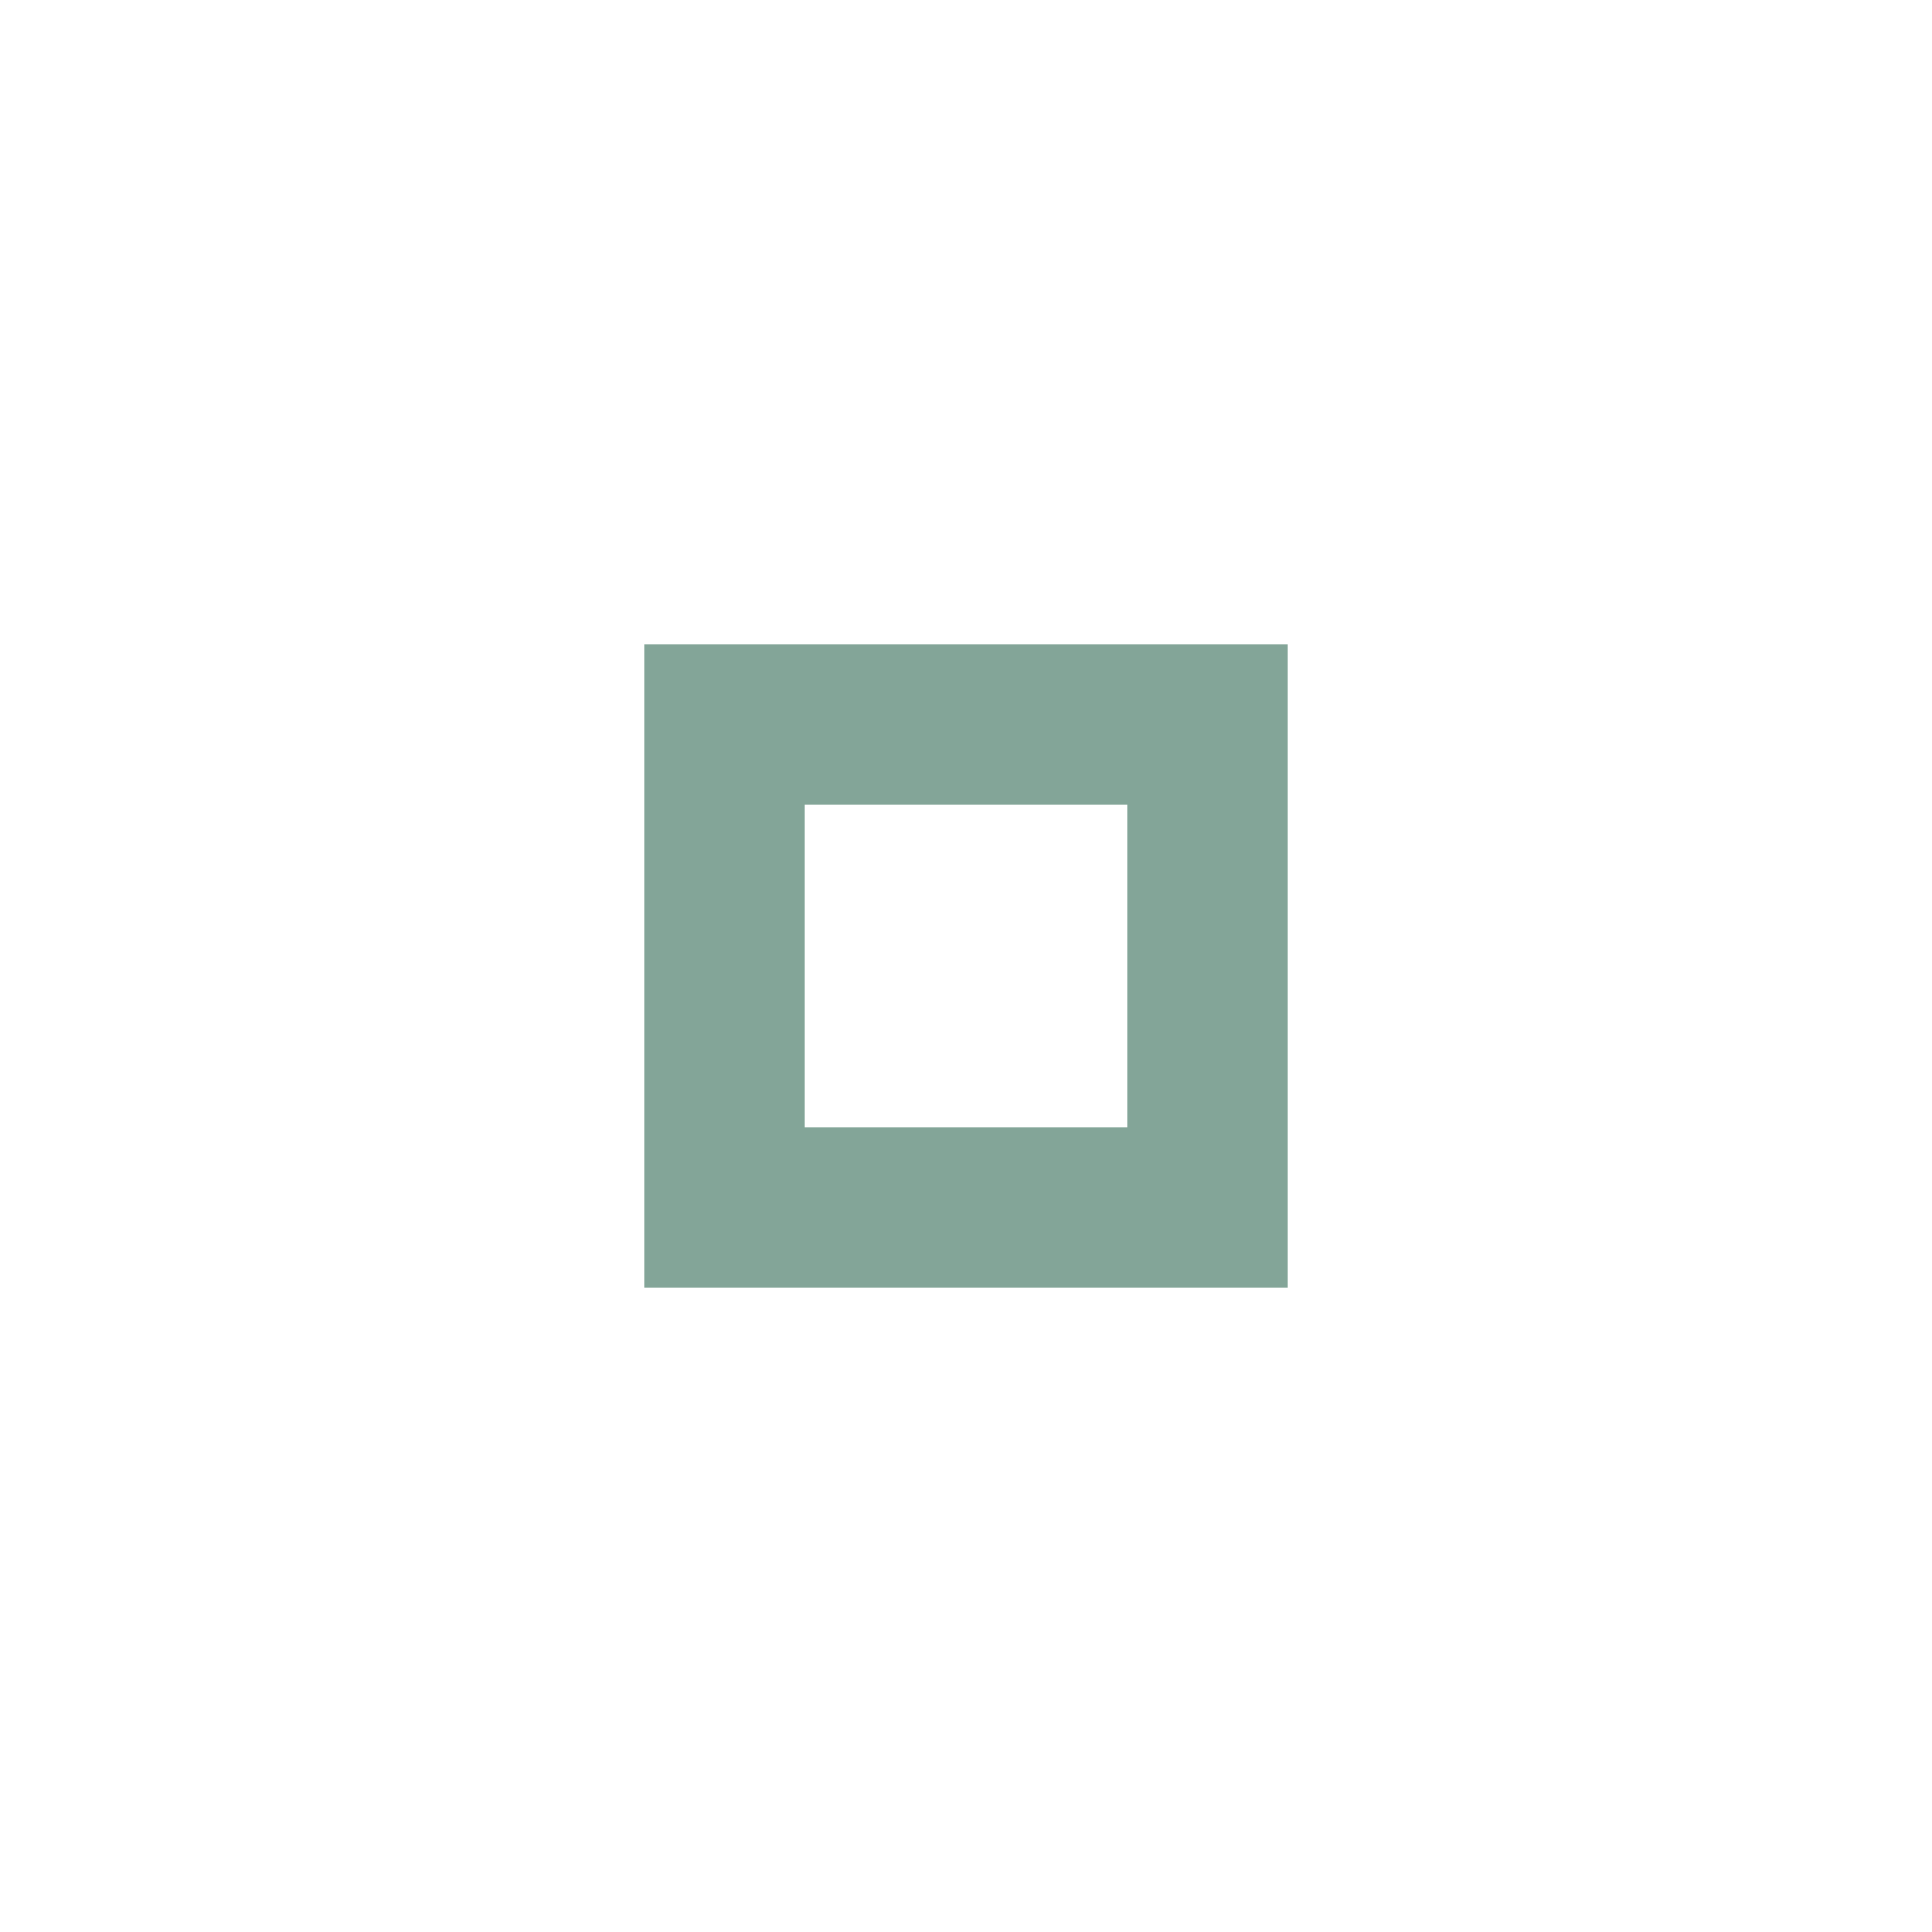
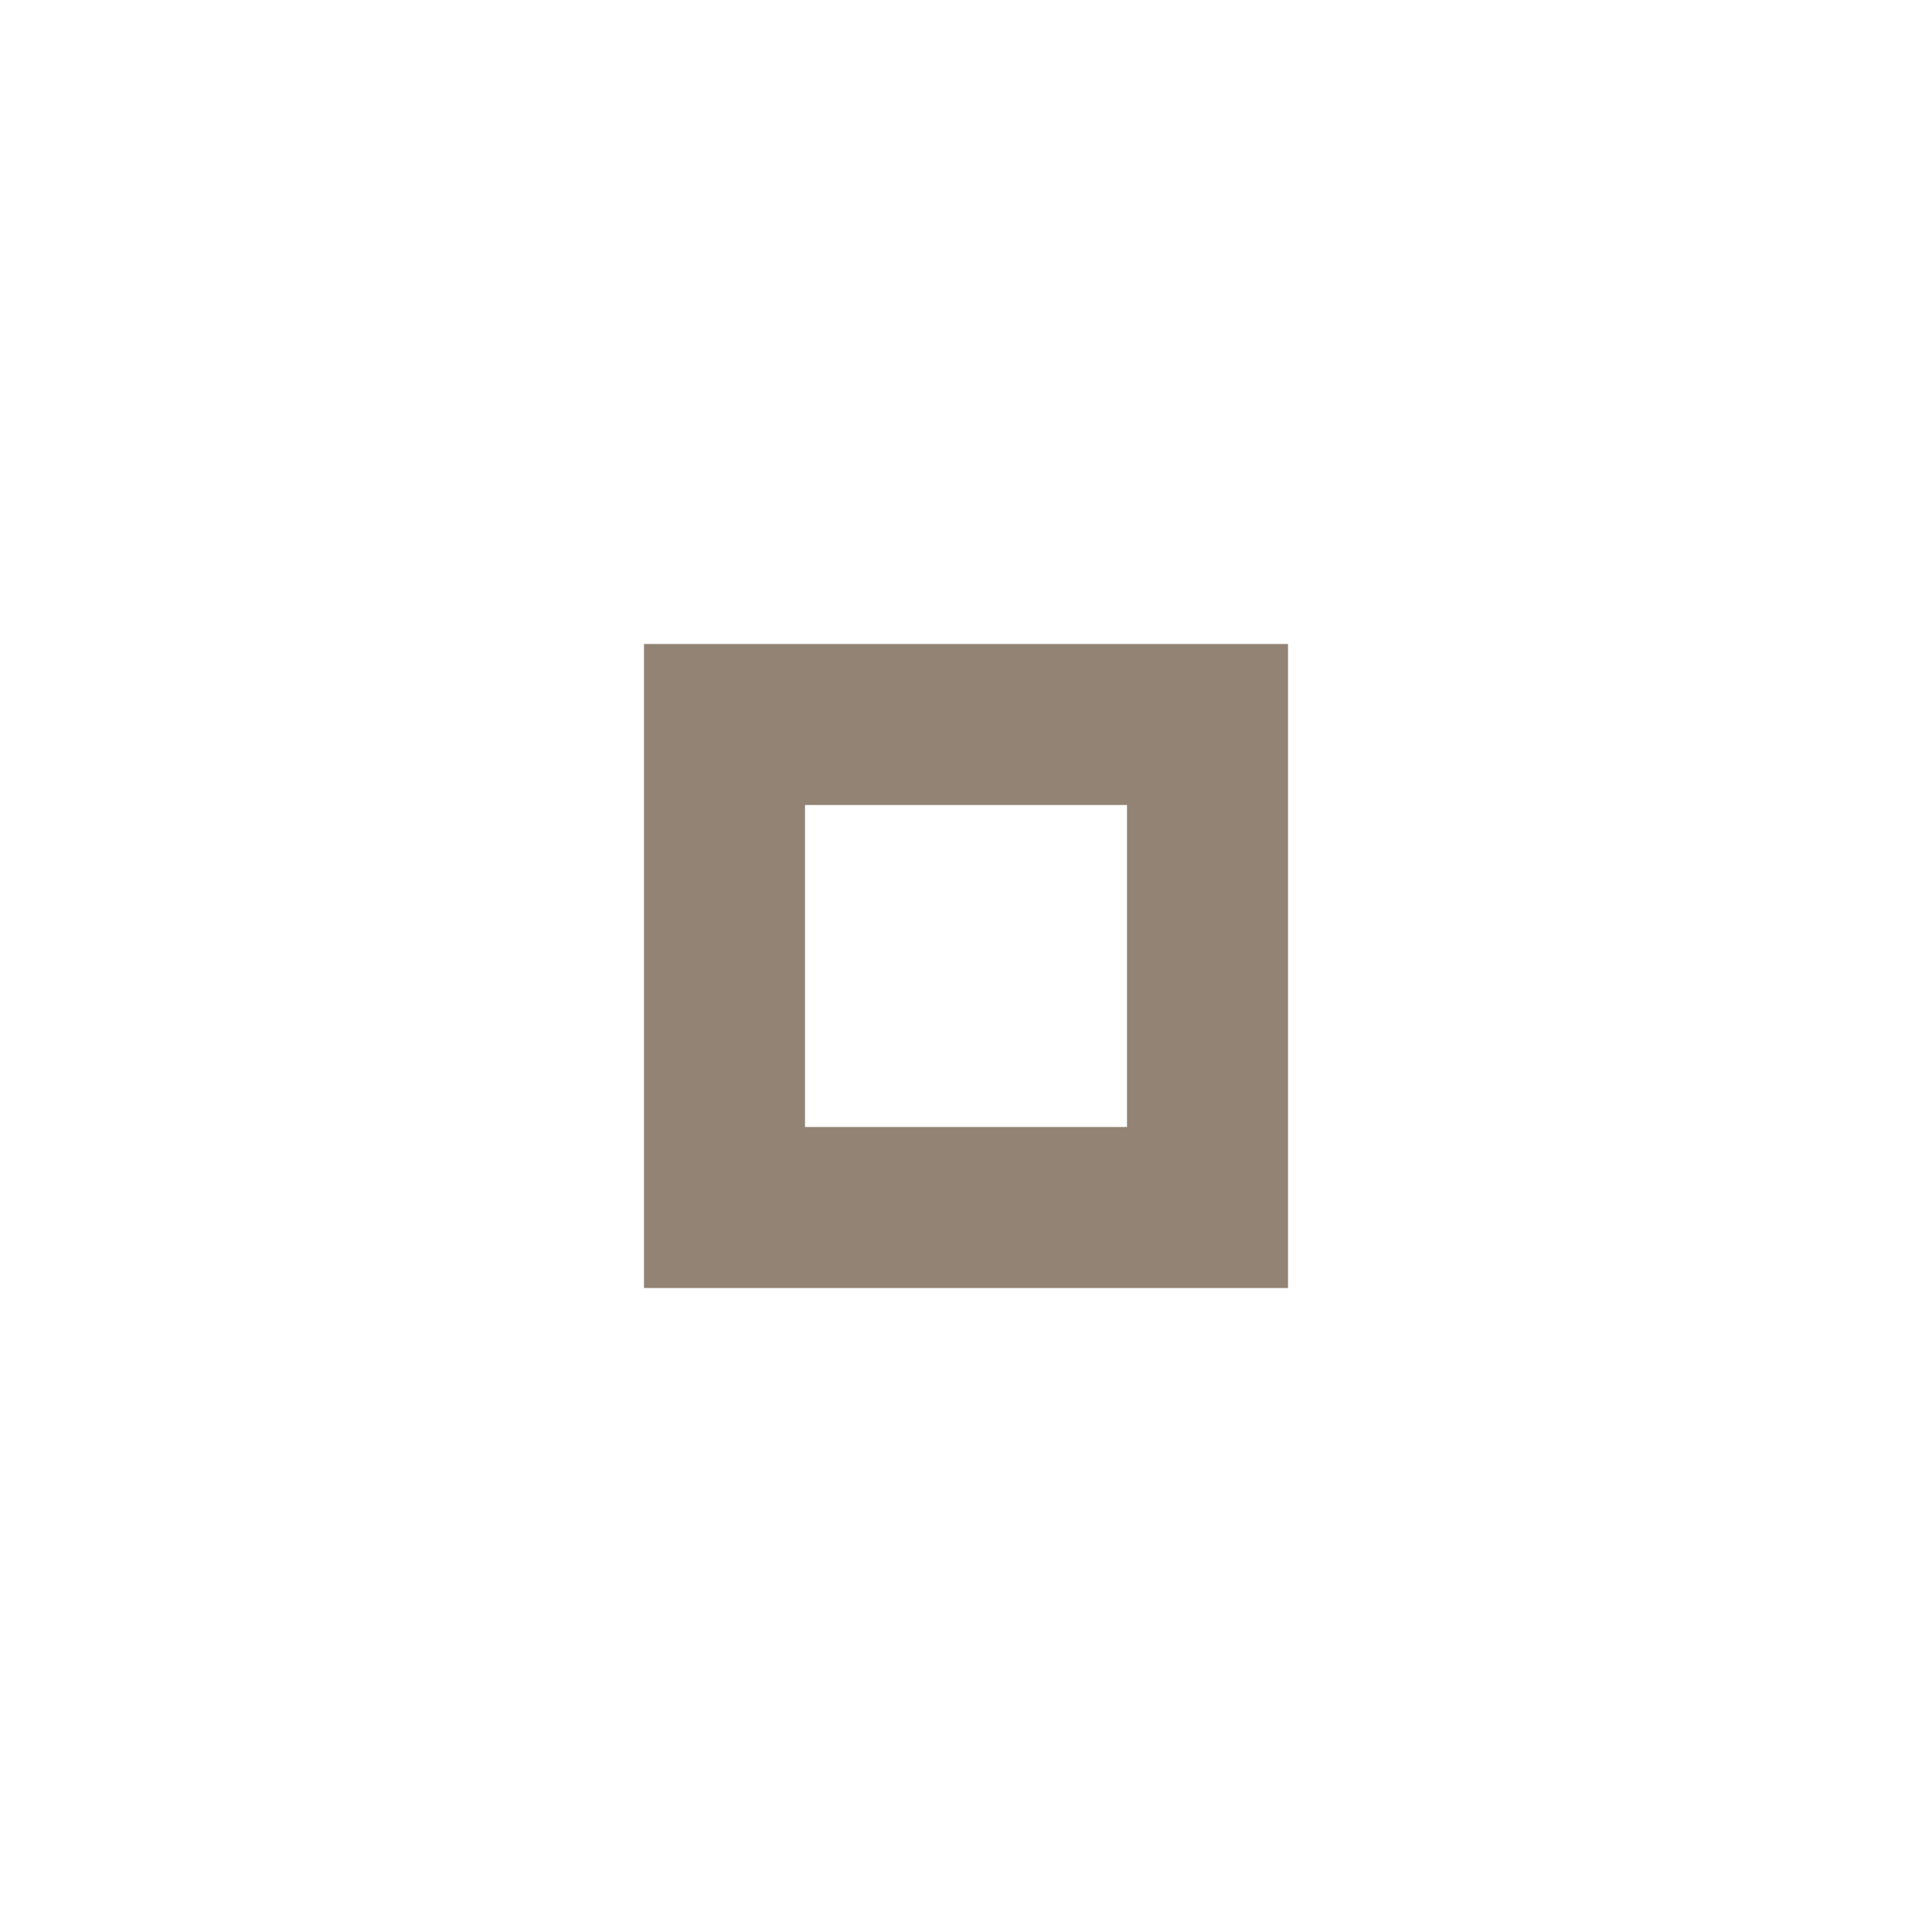
<svg xmlns="http://www.w3.org/2000/svg" version="1.1" x="0px" y="0px" width="24px" height="24px" viewBox="0 0 24 24" xml:space="preserve">
-   <path fill="#83a598" d="M14,14h-4v-4h4V14z M16,8H8v8h8V8z" />
+   <path fill="#928374" d="M14,14h-4v-4h4V14z M16,8H8v8h8V8z" />
</svg>
